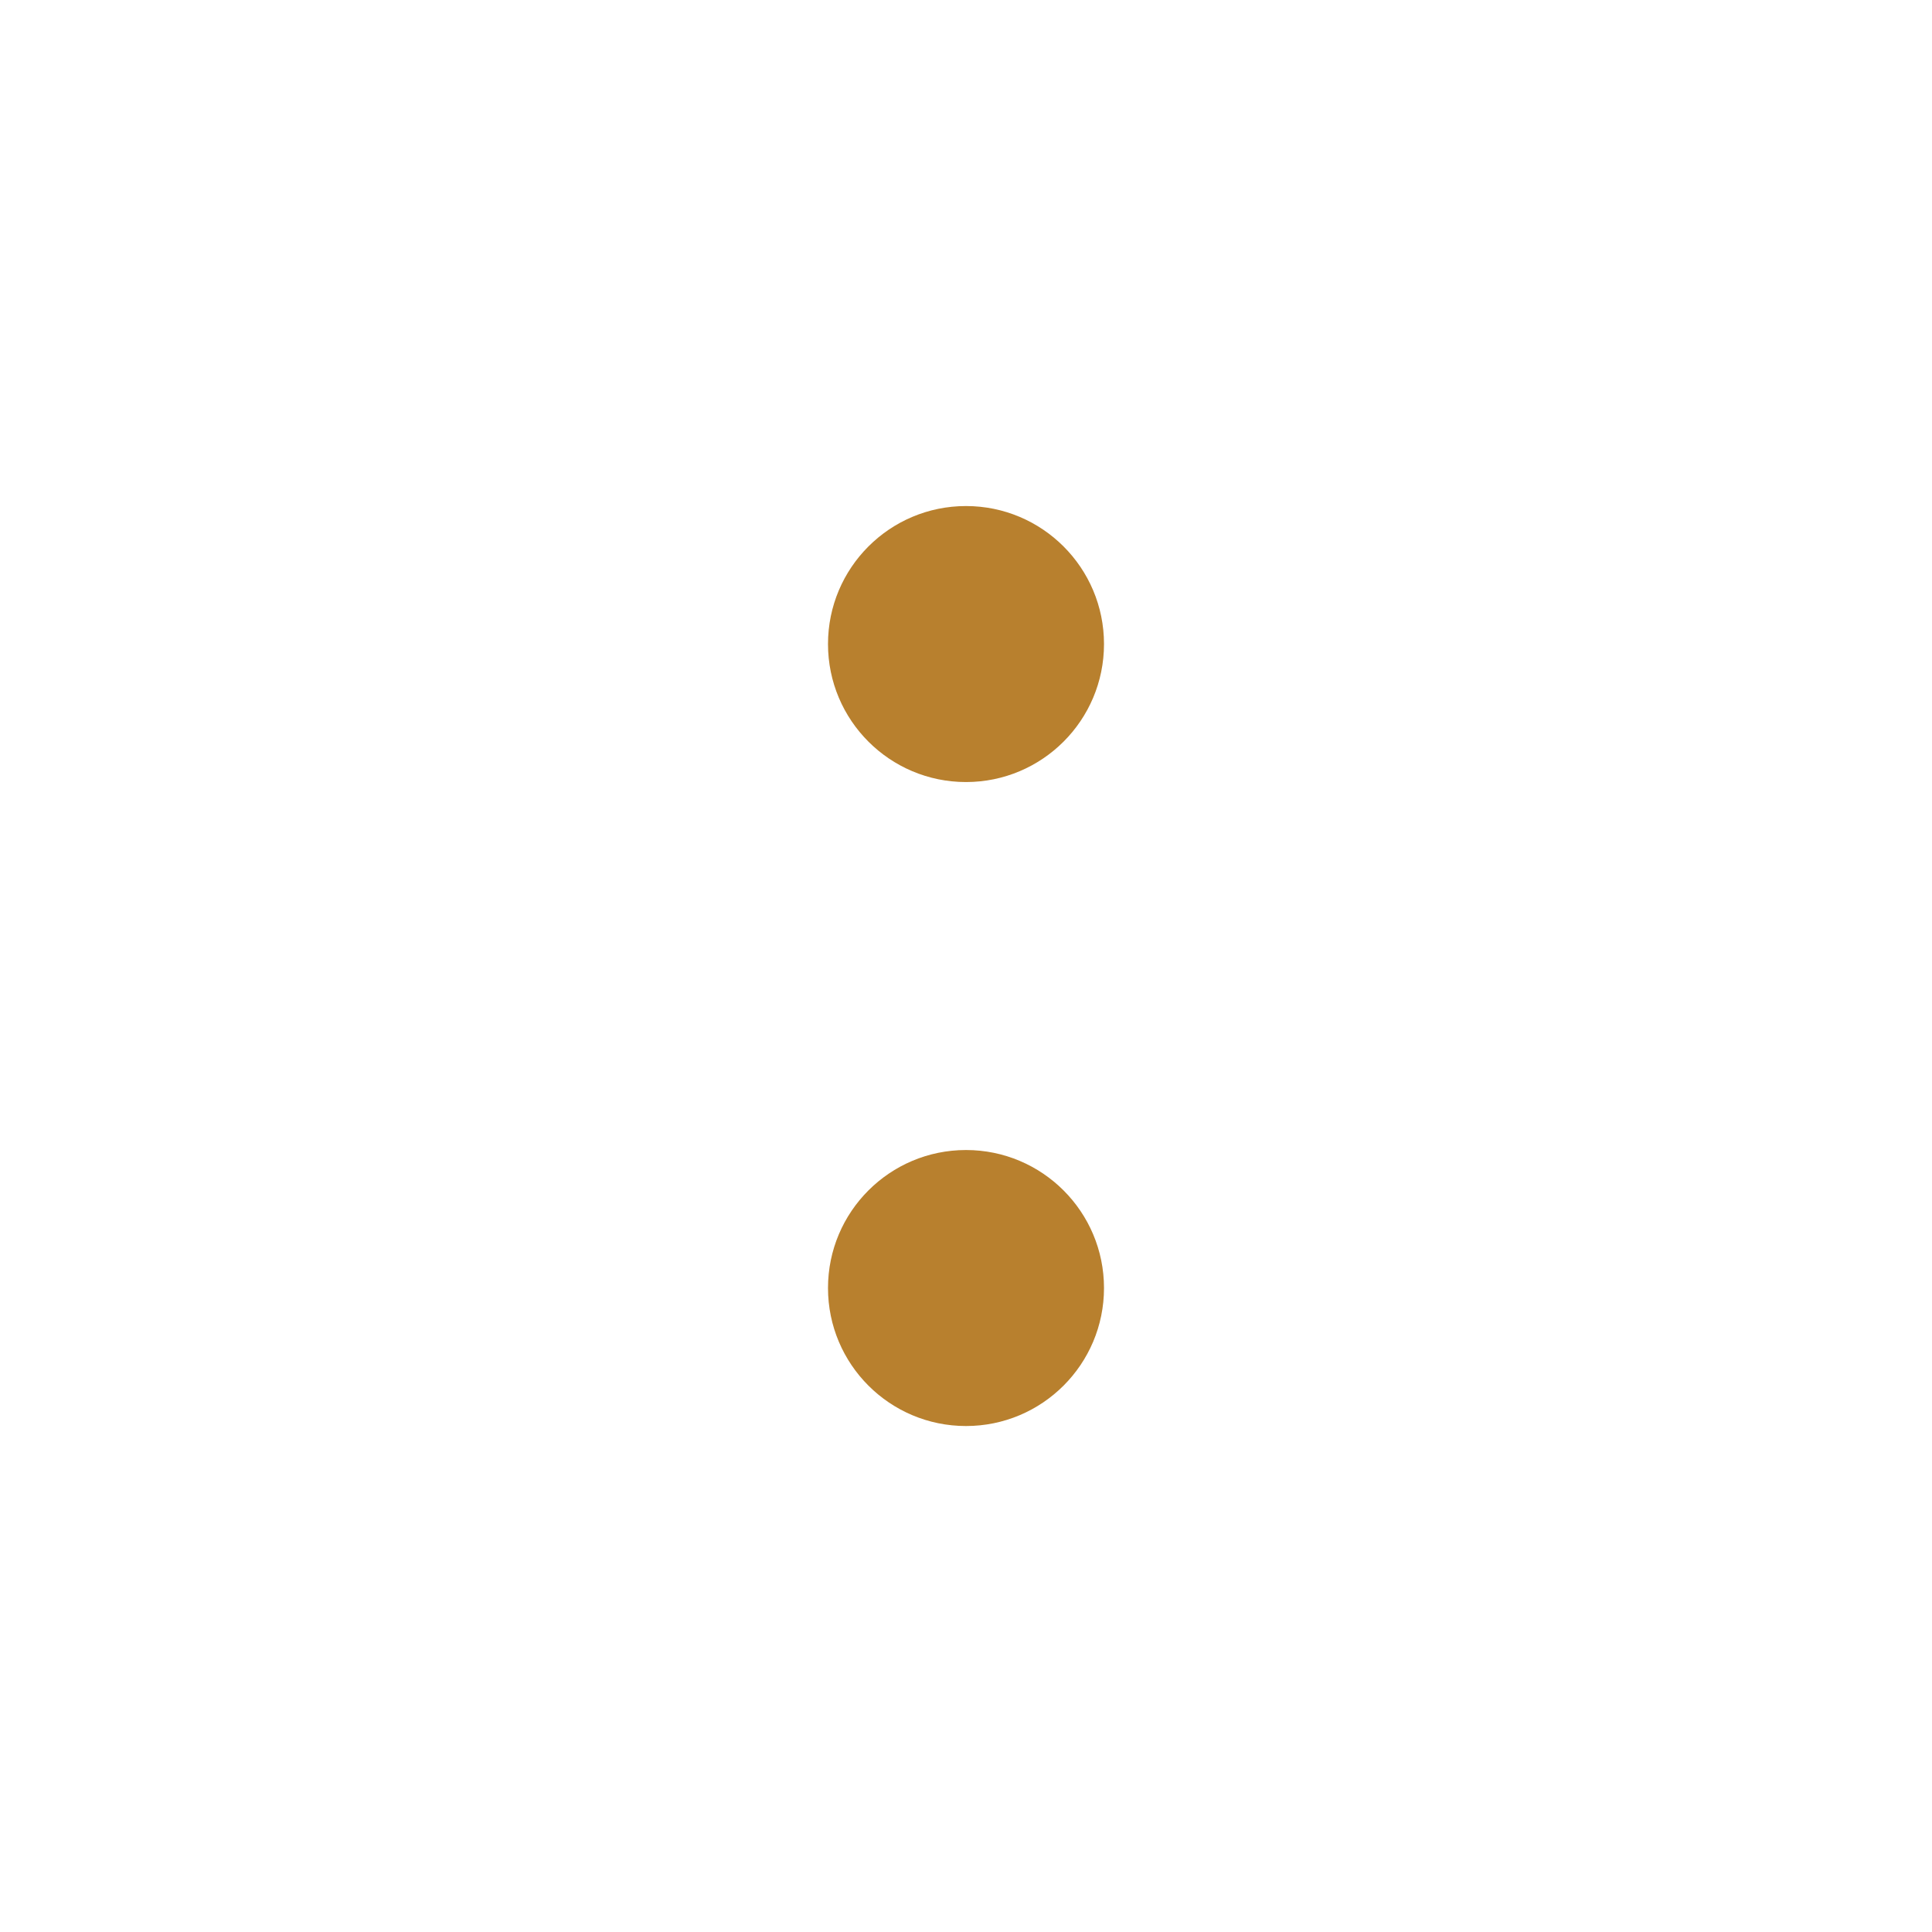
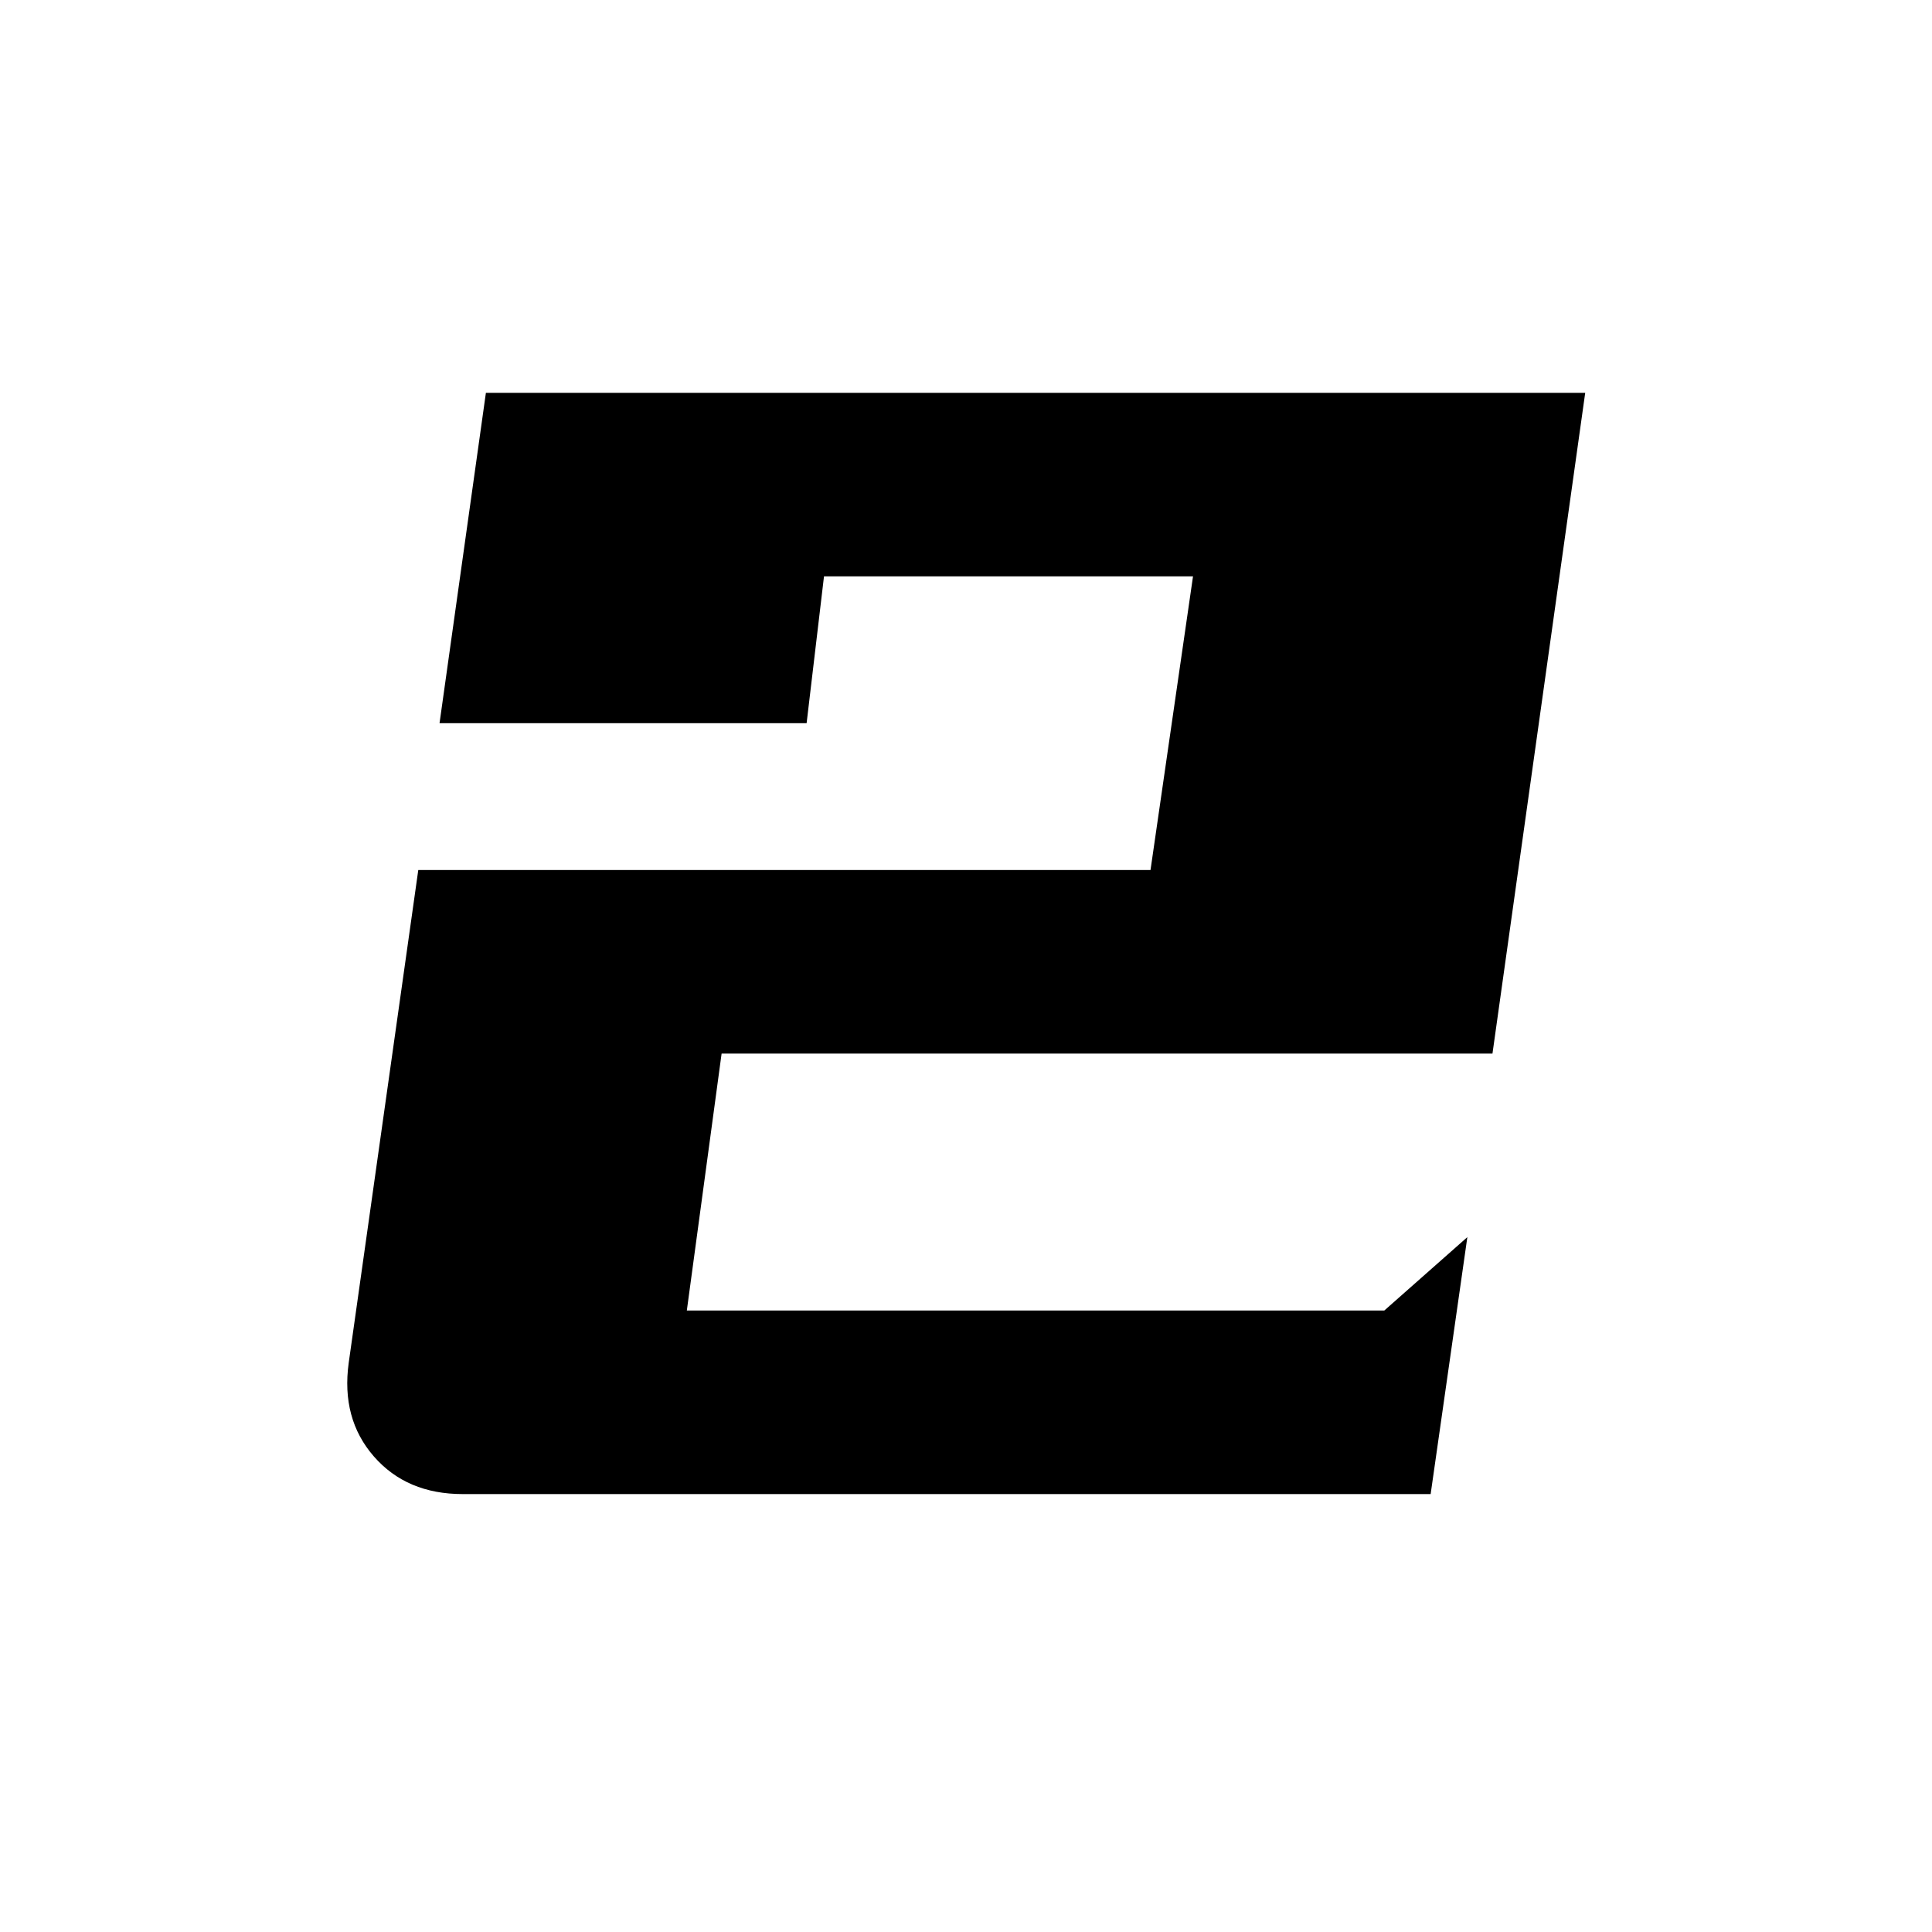
- <svg xmlns="http://www.w3.org/2000/svg" t="1739453519153" class="icon" viewBox="0 0 1024 1024" version="1.1" p-id="10697" width="24" height="24">
-   <path d="M585.143 341.358a73.143 73.143 0 1 1-146.286 0 73.143 73.143 0 0 1 146.286 0zM585.143 682.679a73.143 73.143 0 1 1-146.286 0 73.143 73.143 0 0 1 146.286 0z" fill="#b8802e" p-id="10698" />
+ <svg xmlns="http://www.w3.org/2000/svg" t="1741150981779" class="icon" viewBox="0 0 1024 1024" version="1.1" p-id="1812" data-spm-anchor-id="a313x.search_index.0.i5.14903a81PTJrEn" width="24" height="24">
+   <path d="M758.272 791.893l19.456-136.192-44.032 38.912H364.032l18.432-136.192h408.576l49.152-350.208H257.536L232.96 383.317h194.56l9.216-77.824h195.584l-22.528 155.648H221.696l-36.864 261.12c-2.731 19.797 1.707 36.352 13.312 49.664 11.605 13.312 27.307 19.968 47.104 19.968h513.024z" fill="#000000" p-id="1813" />
</svg>
